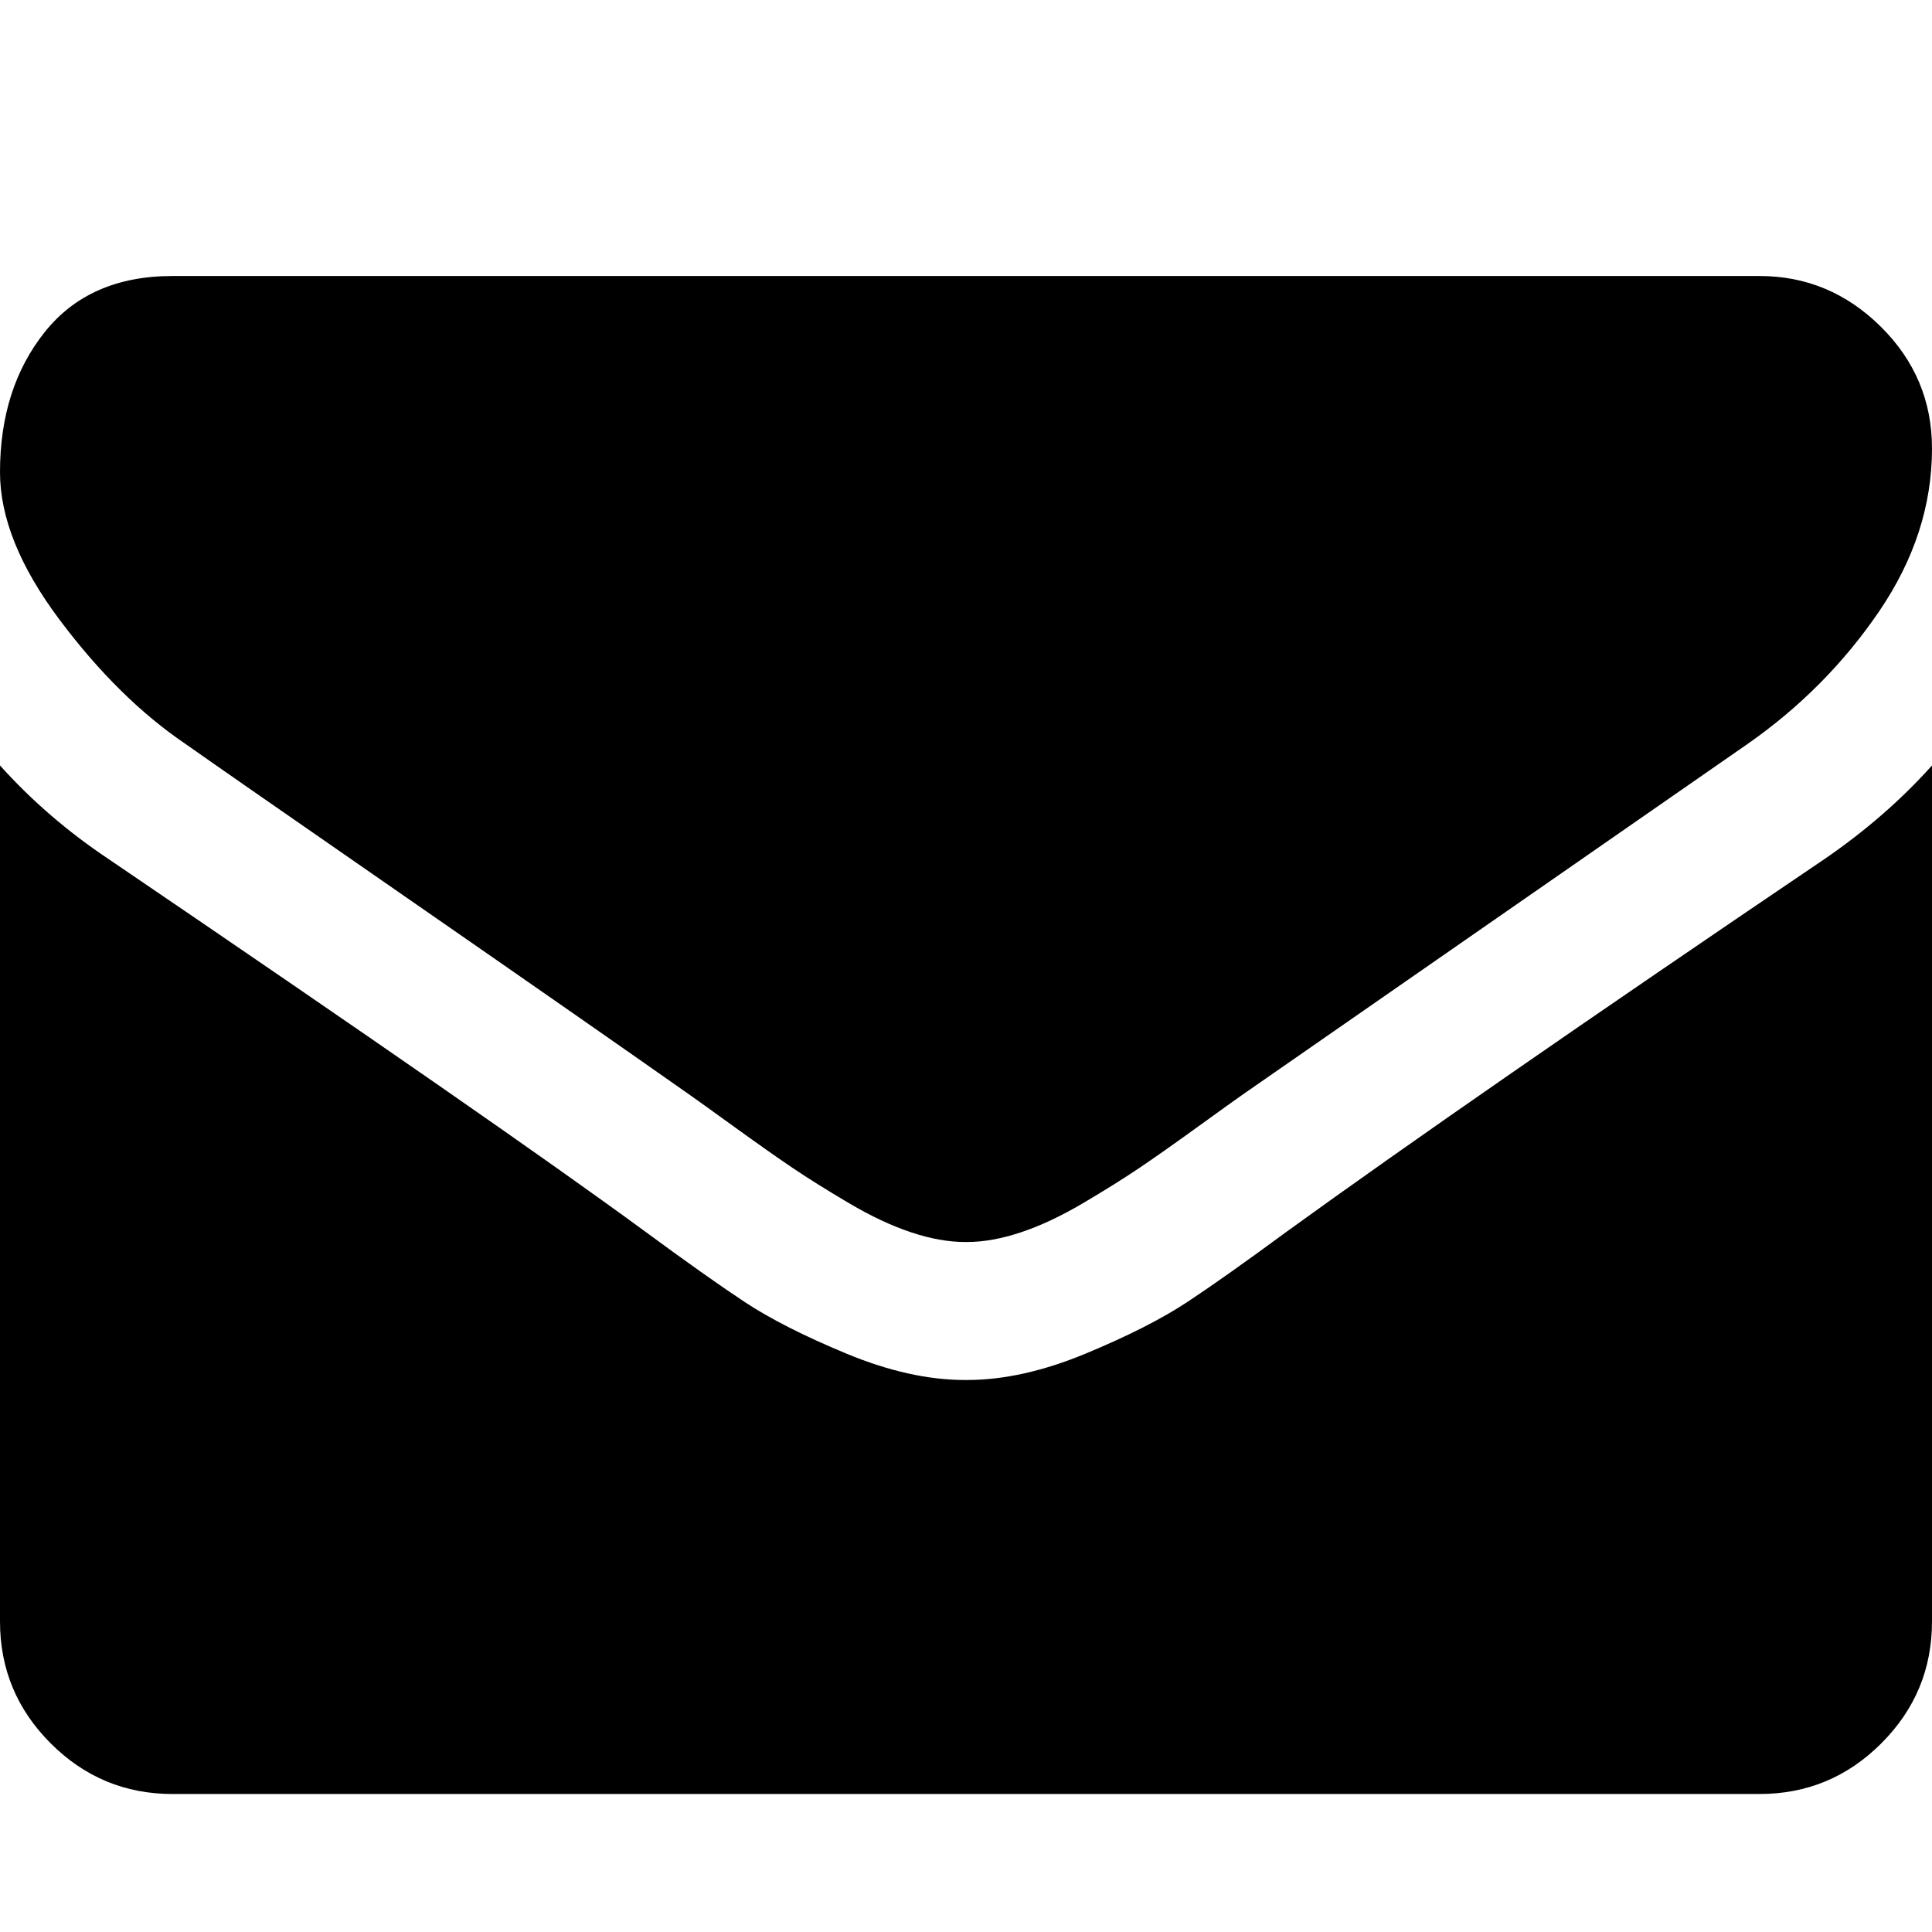
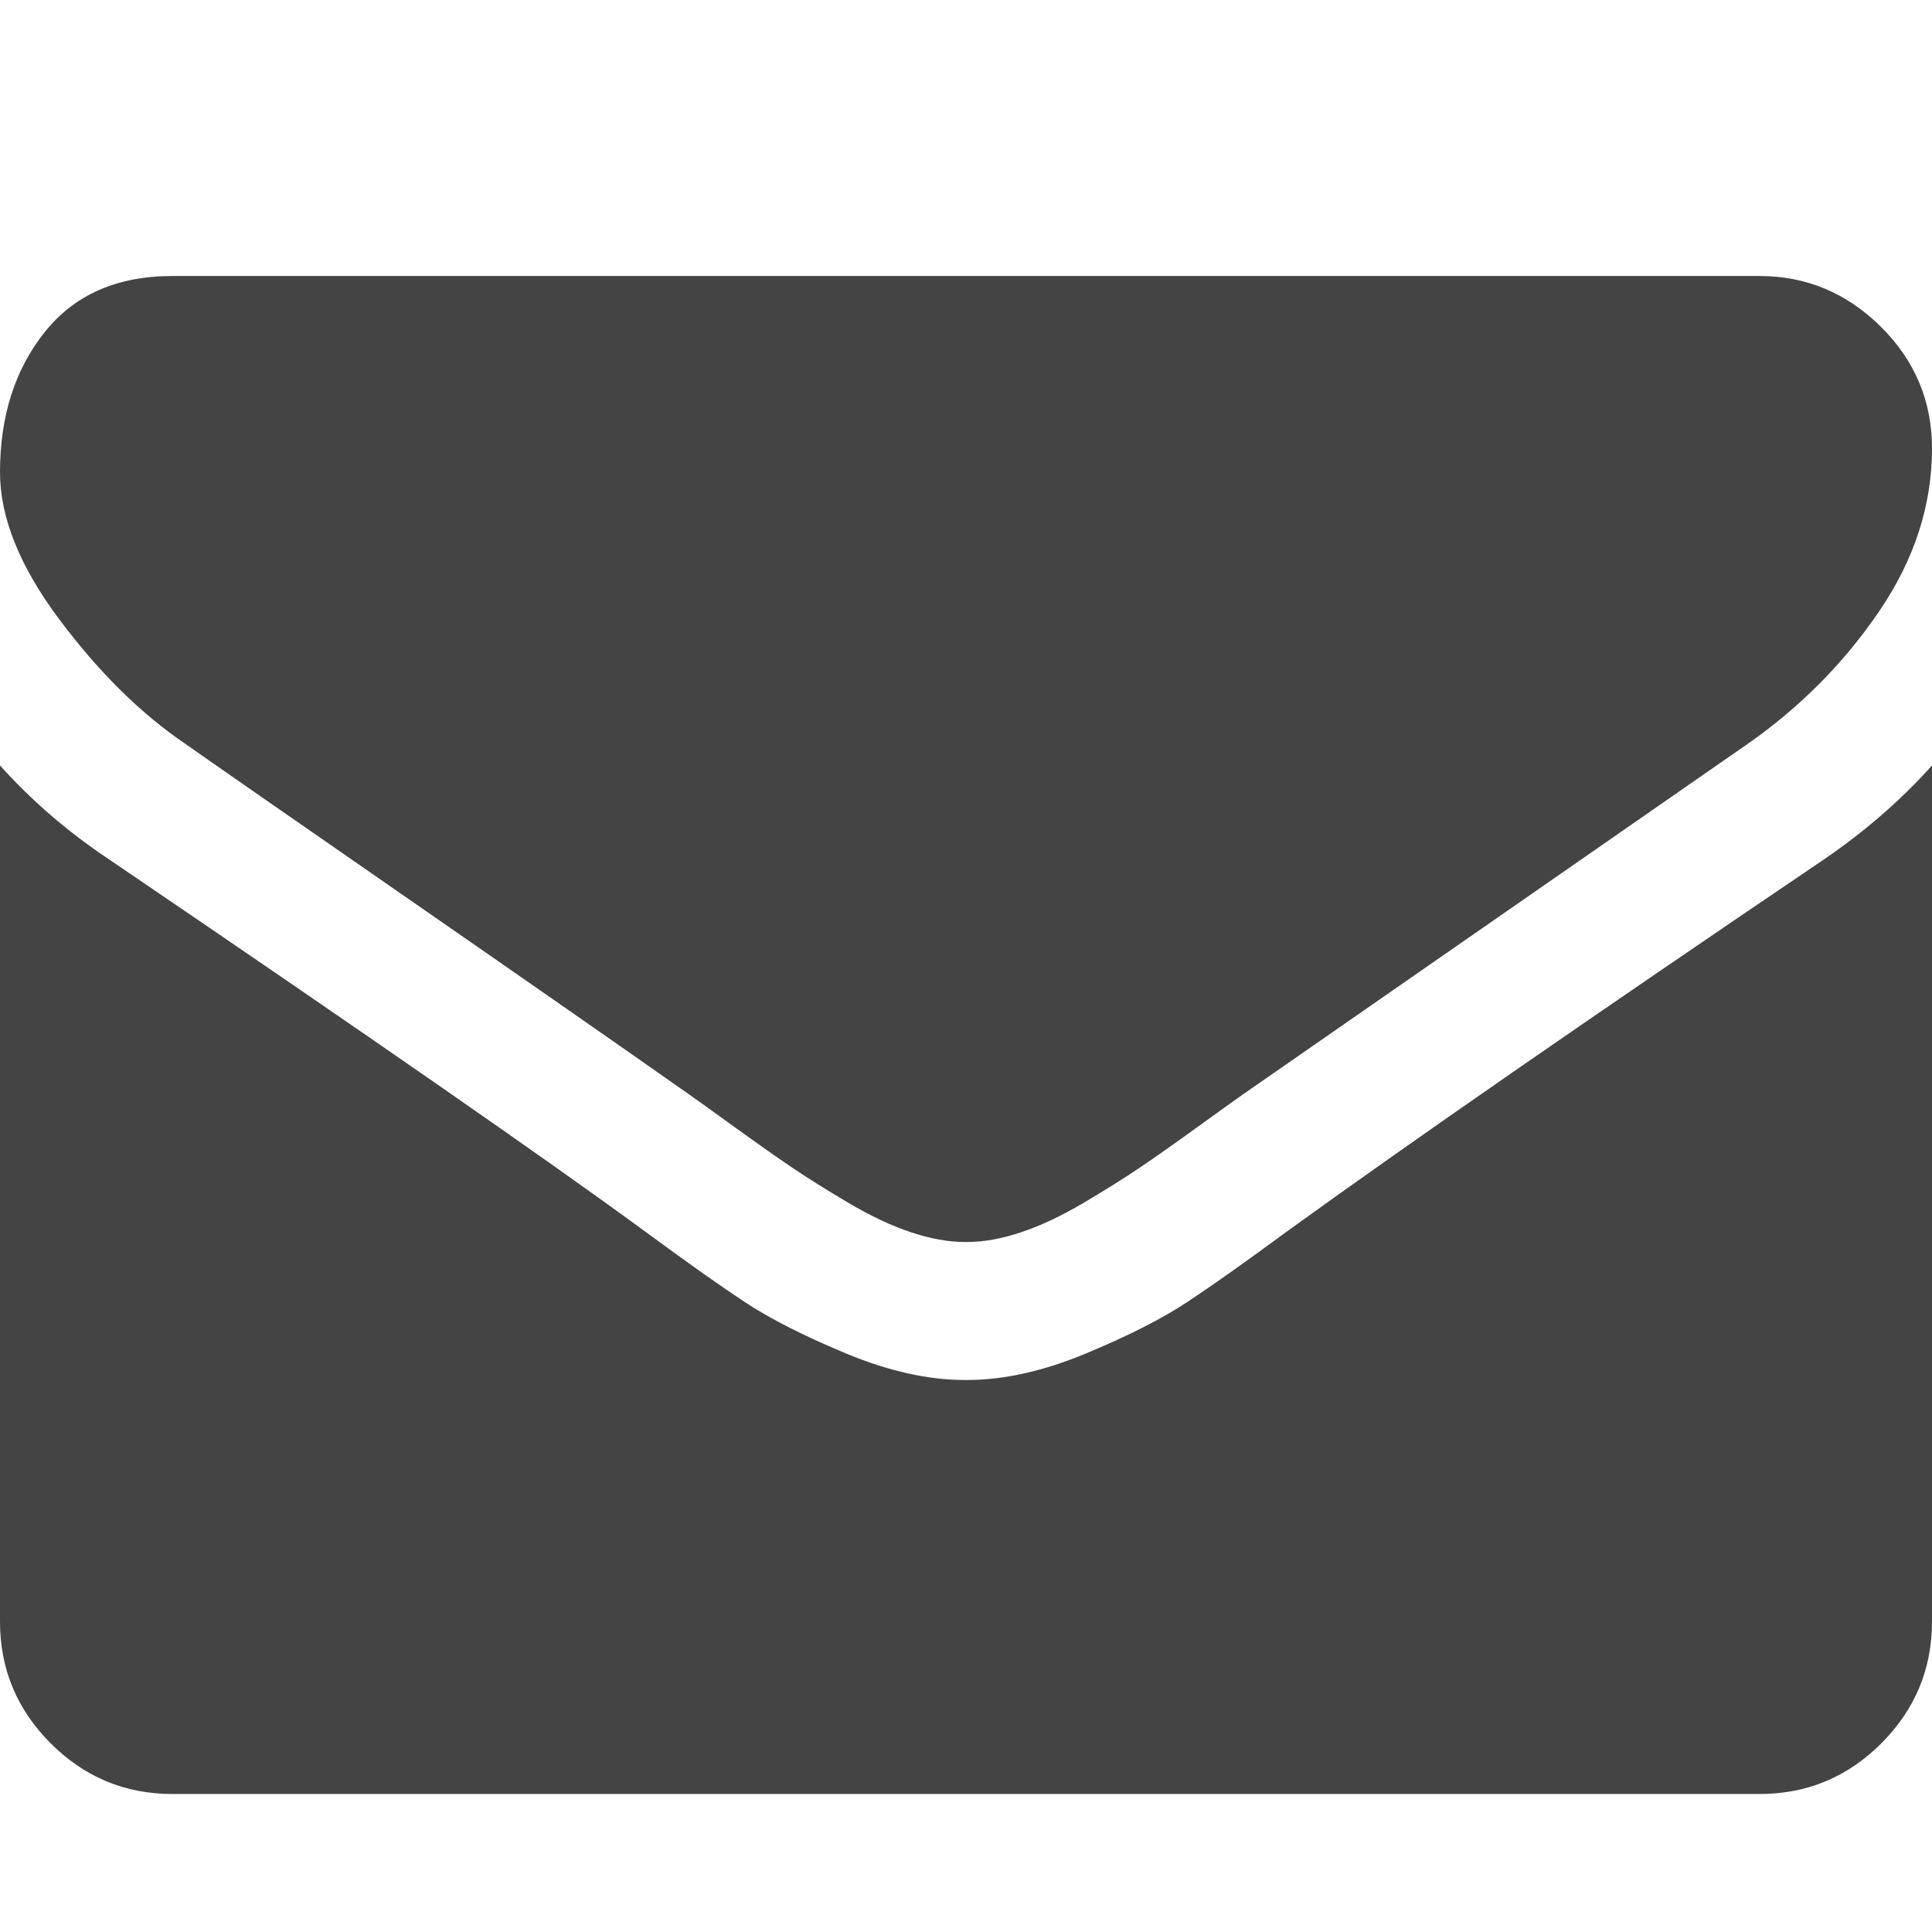
- <svg xmlns="http://www.w3.org/2000/svg" class="{{include.class}}" width="1792" height="1792" viewBox="0 0 1792 1792">
+ <svg xmlns="http://www.w3.org/2000/svg" class="{{include.class}}" width="1792" height="1792" viewBox="0 0 1792 1792" fill="#444444">
  <path d="M1792 710v794q0 66-47 113t-113 47h-1472q-66 0-113-47t-47-113v-794q44 49 101 87 362 246 497 345 57 42 92.5 65.5t94.5 48 110 24.5h2q51 0 110-24.5t94.5-48 92.5-65.5q170-123 498-345 57-39 100-87zm0-294q0 79-49 151t-122 123q-376 261-468 325-10 7-42.5 30.5t-54 38-52 32.5-57.5 27-50 9h-2q-23 0-50-9t-57.5-27-52-32.5-54-38-42.5-30.5q-91-64-262-182.5t-205-142.5q-62-42-117-115.5t-55-136.5q0-78 41.5-130t118.5-52h1472q65 0 112.5 47t47.5 113z" />
</svg>
